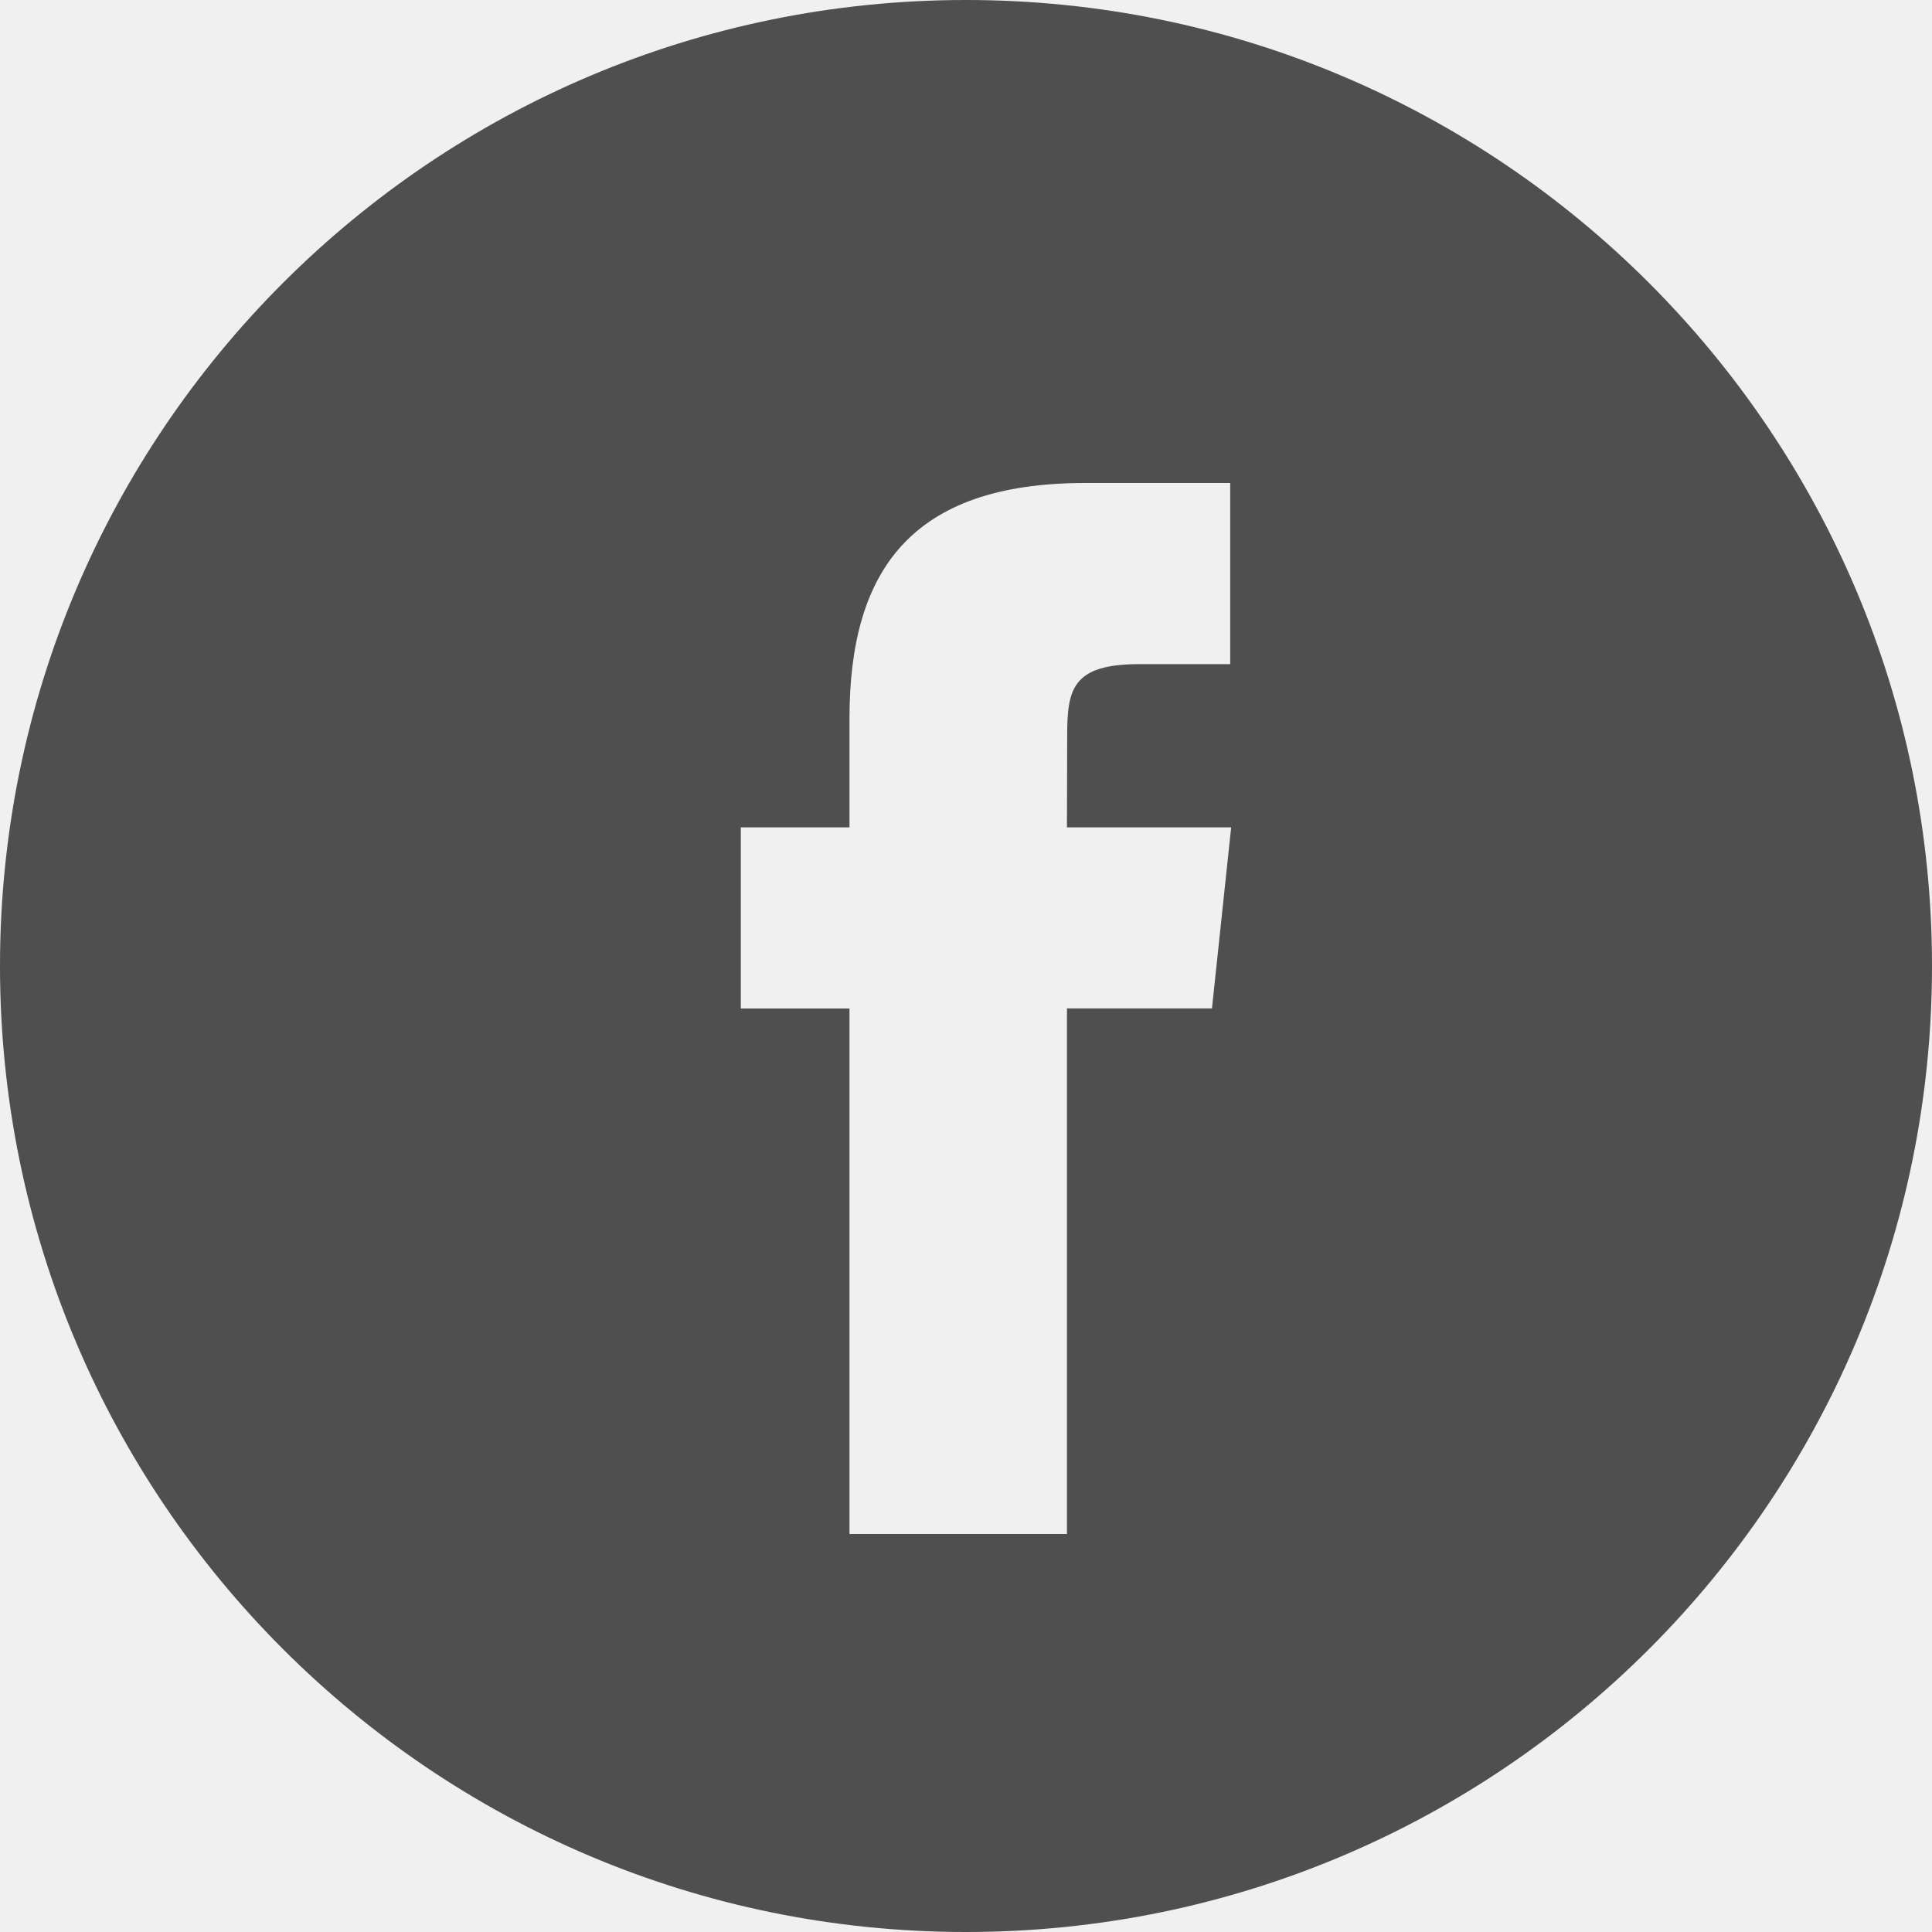
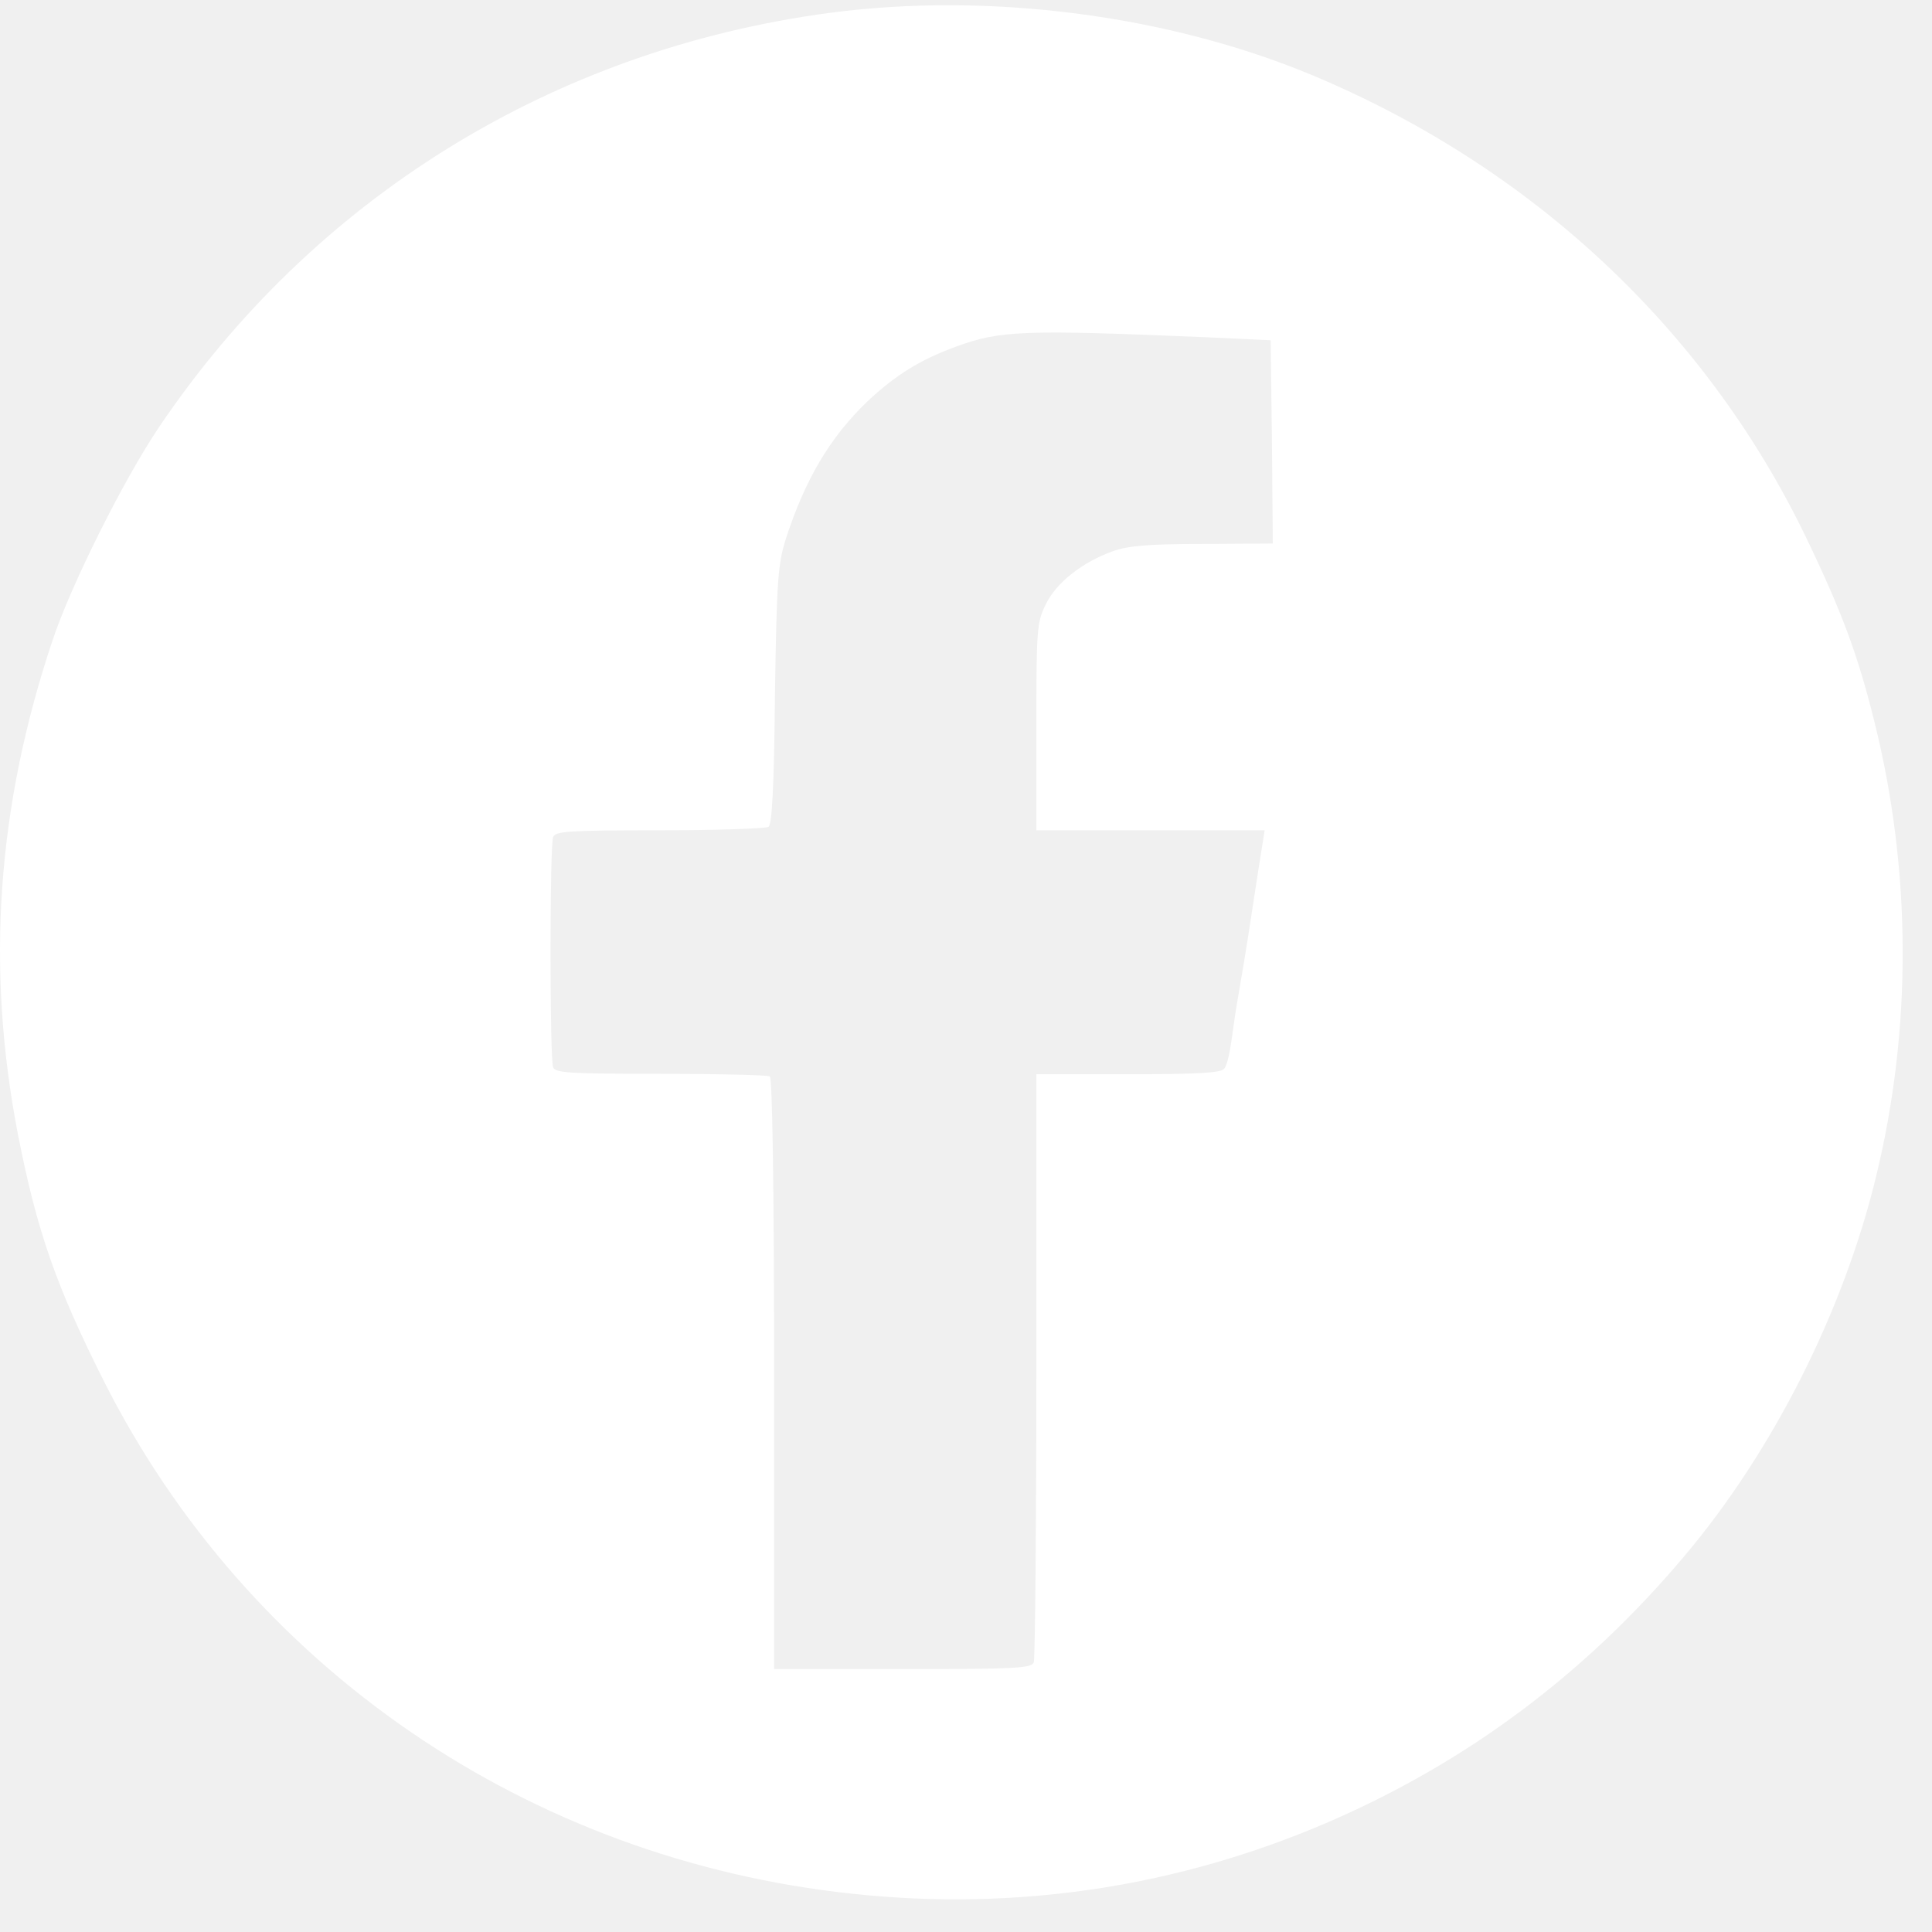
- <svg xmlns="http://www.w3.org/2000/svg" width="16" height="16" viewBox="0 0 16 16" fill="none">
-   <path fill-rule="evenodd" clip-rule="evenodd" d="M8 0C3.582 0 0 3.582 0 8C0 12.418 3.582 16 8 16C12.418 16 16 12.418 16 8C16 3.582 12.418 0 8 0ZM8.836 8.351V12.704H7.035V8.352H6.135V6.852H7.035V5.951C7.035 4.728 7.543 4 8.986 4H10.188V5.5H9.437C8.875 5.5 8.838 5.71 8.838 6.101L8.836 6.852H10.196L10.037 8.351H8.836Z" fill="#4F4F4F" />
+ <svg xmlns="http://www.w3.org/2000/svg" width="45" height="45" viewBox="0 0 45 45" fill="none">
+   <path d="M19.332 0.299C12.883 1.156 7.296 4.615 3.691 9.968C2.87 11.194 1.658 13.617 1.228 14.903C-0.074 18.781 -0.334 22.539 0.417 26.416C0.857 28.66 1.298 29.935 2.409 32.148C5.774 38.837 12.303 43.313 19.873 44.111C23.678 44.52 27.443 43.951 30.948 42.436C34.172 41.04 36.926 38.987 39.239 36.236C41.292 33.803 42.934 30.553 43.695 27.413C44.536 23.974 44.526 20.276 43.655 16.797C43.274 15.252 42.894 14.235 42.063 12.51C39.73 7.676 35.684 3.888 30.547 1.744C27.193 0.349 23.027 -0.19 19.332 0.299ZM28.094 7.855L29.596 7.925L29.626 10.287L29.646 12.66L28.024 12.67C26.762 12.67 26.282 12.71 25.921 12.839C25.2 13.098 24.599 13.577 24.359 14.075C24.149 14.494 24.139 14.664 24.139 16.927V19.339H26.792H29.456L29.406 19.658C29.376 19.837 29.256 20.595 29.145 21.333C29.035 22.07 28.895 22.898 28.845 23.177C28.795 23.446 28.725 23.924 28.685 24.224C28.645 24.523 28.575 24.831 28.515 24.891C28.444 24.991 27.874 25.021 26.282 25.021H24.139V31.79C24.139 35.518 24.109 38.628 24.079 38.718C24.029 38.857 23.658 38.877 21.024 38.877H18.03V32.009C18.03 27.643 17.99 25.111 17.93 25.071C17.88 25.041 16.739 25.011 15.387 25.011C13.274 25.011 12.934 24.991 12.883 24.861C12.803 24.652 12.803 19.698 12.883 19.498C12.934 19.359 13.254 19.339 15.367 19.339C16.689 19.339 17.83 19.299 17.9 19.259C17.98 19.209 18.03 18.332 18.05 16.199C18.09 13.517 18.12 13.138 18.301 12.56C18.751 11.165 19.332 10.188 20.203 9.35C20.864 8.732 21.425 8.383 22.266 8.074C23.297 7.696 23.828 7.676 28.094 7.855Z" fill="white" />
</svg>
